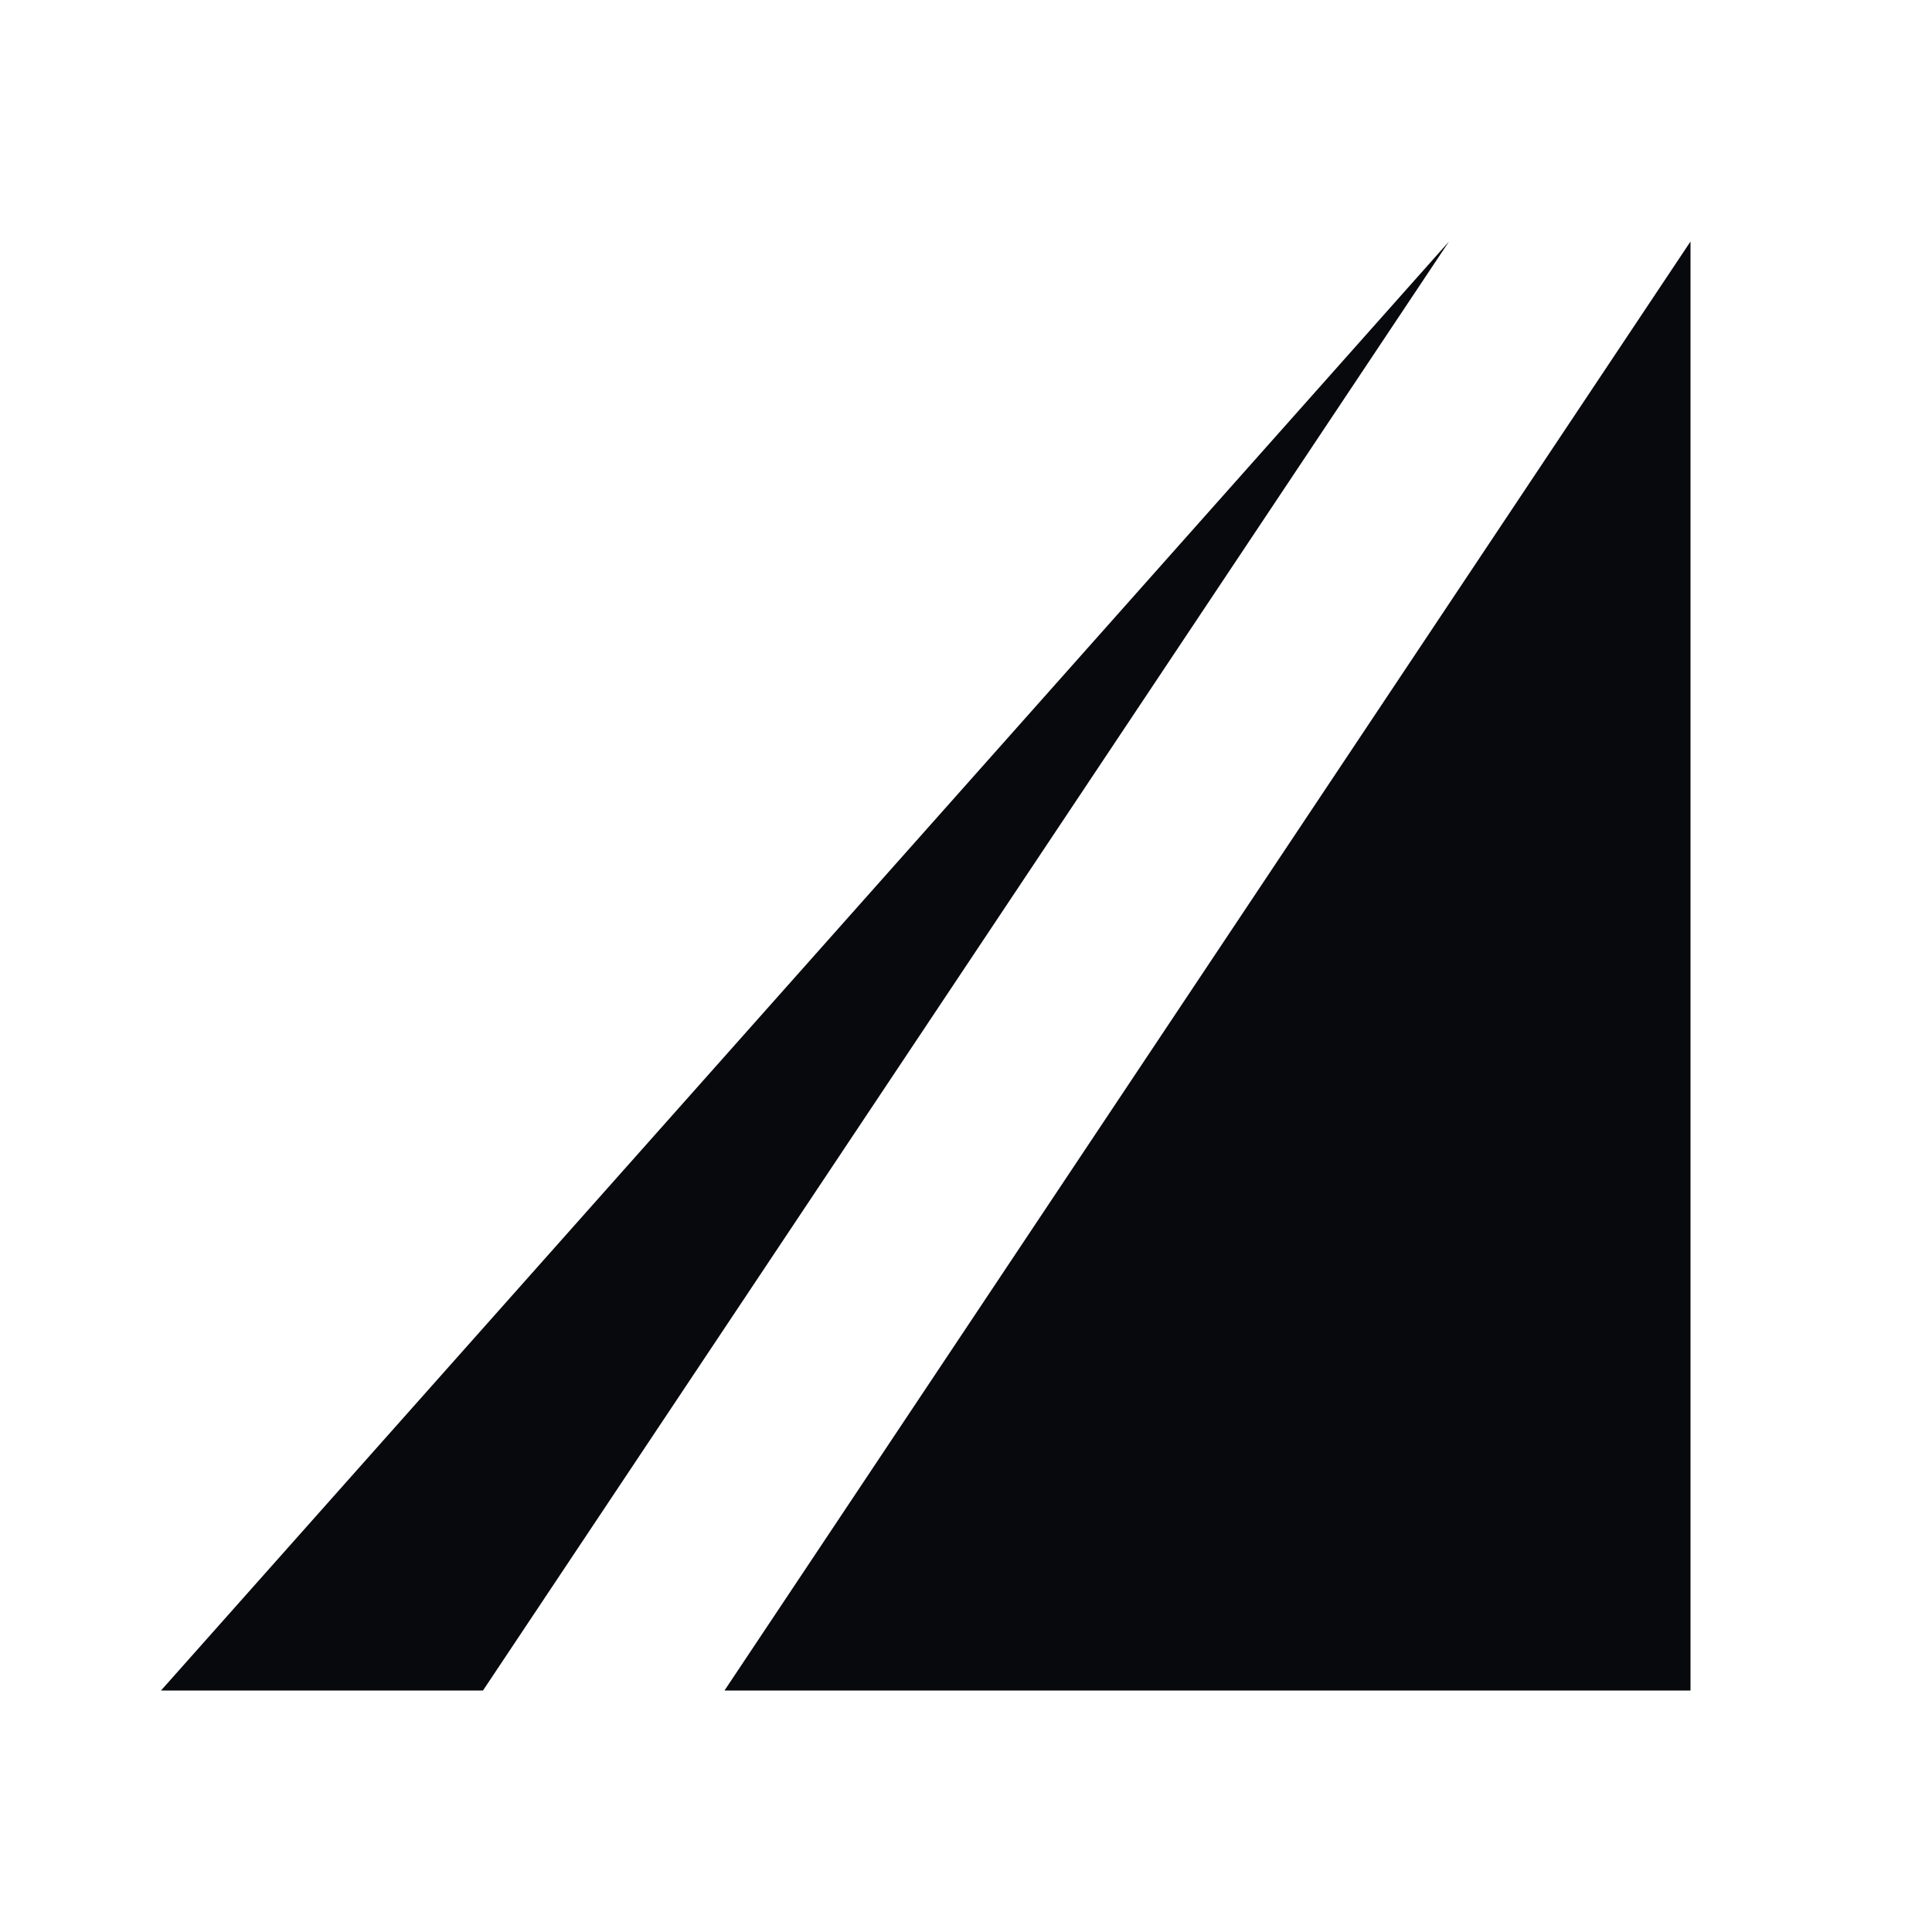
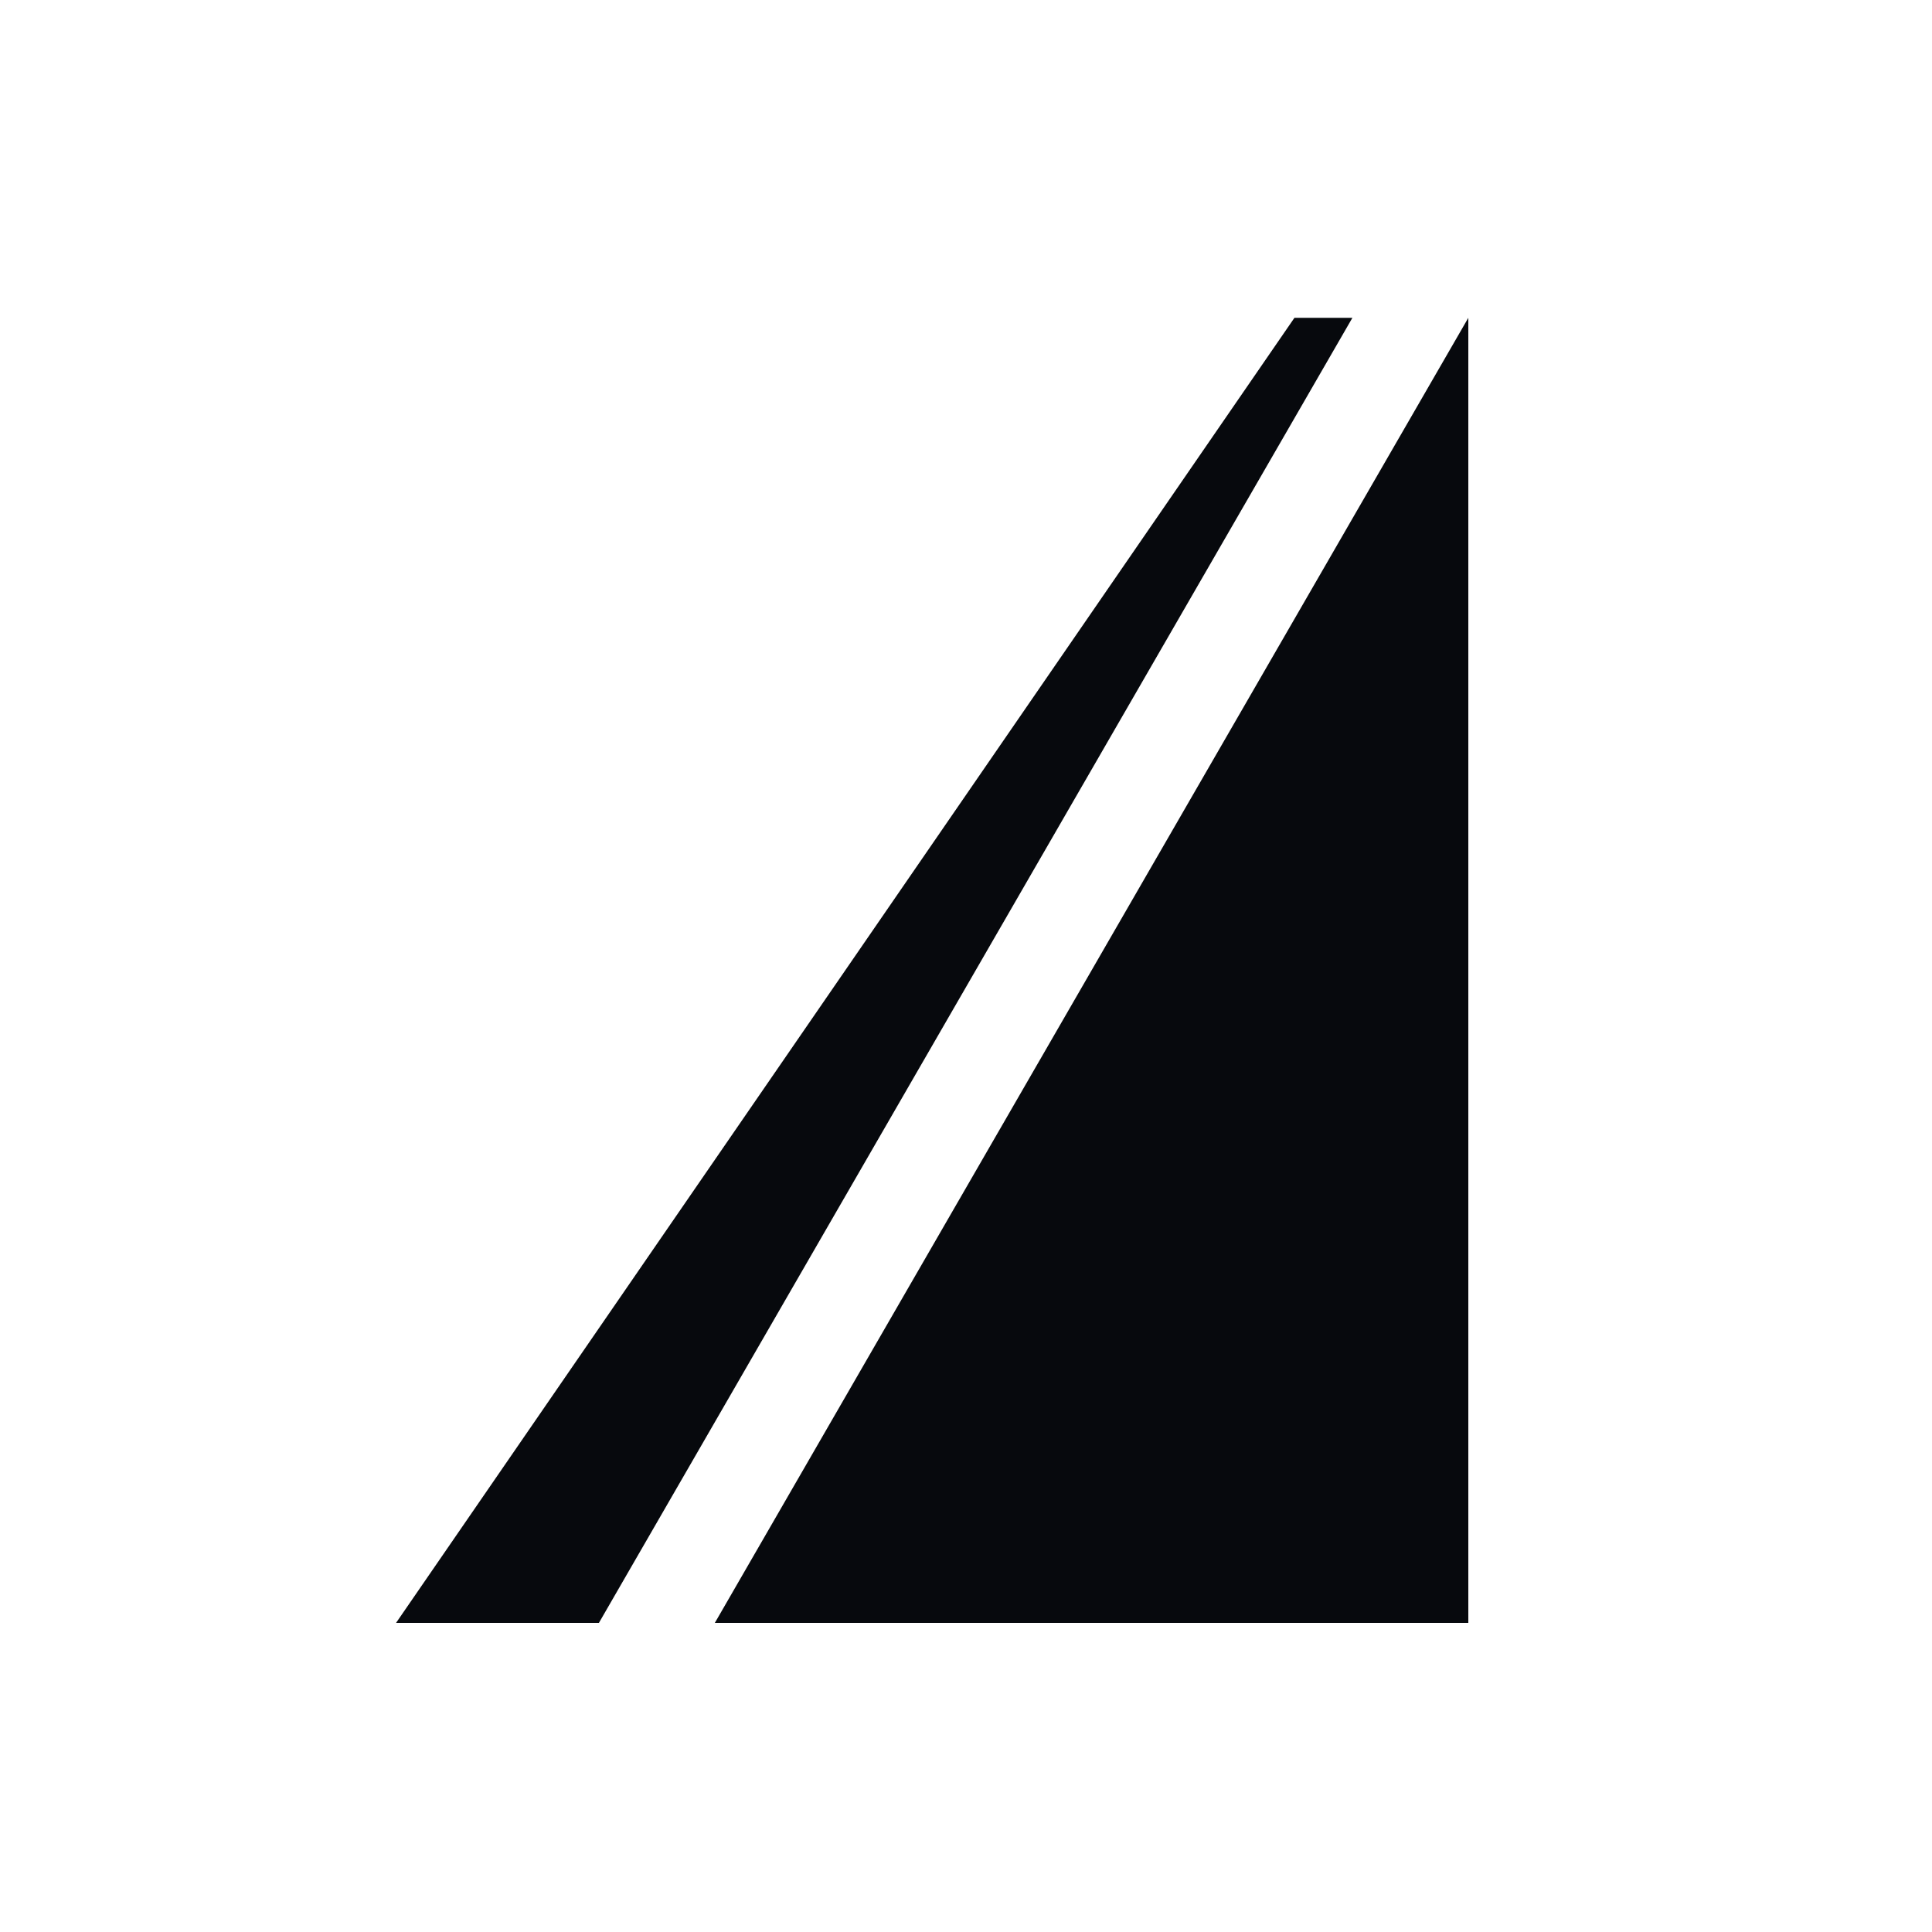
<svg xmlns="http://www.w3.org/2000/svg" viewBox="0 0 24 24" fill="#07090D">
-   <style>@media (prefers-color-scheme: dark) { .openviking-mark { fill: #F4F5F3; } }</style>
-   <g class="openviking-mark">
-     <polygon points="2,21 6,21 18,3" />
-     <polygon points="9,21 21,3 21,21" />
-   </g>
+   <style>@media (prefers-color-scheme: dark) { .openviking-mark { fill: #F2F4F6; } }</style>
+   <path class="openviking-mark" transform="scale(.24)" d="M20.5 84H31L70 16.45H67ZM37 84 76 16.45V84Z" />
</svg>
